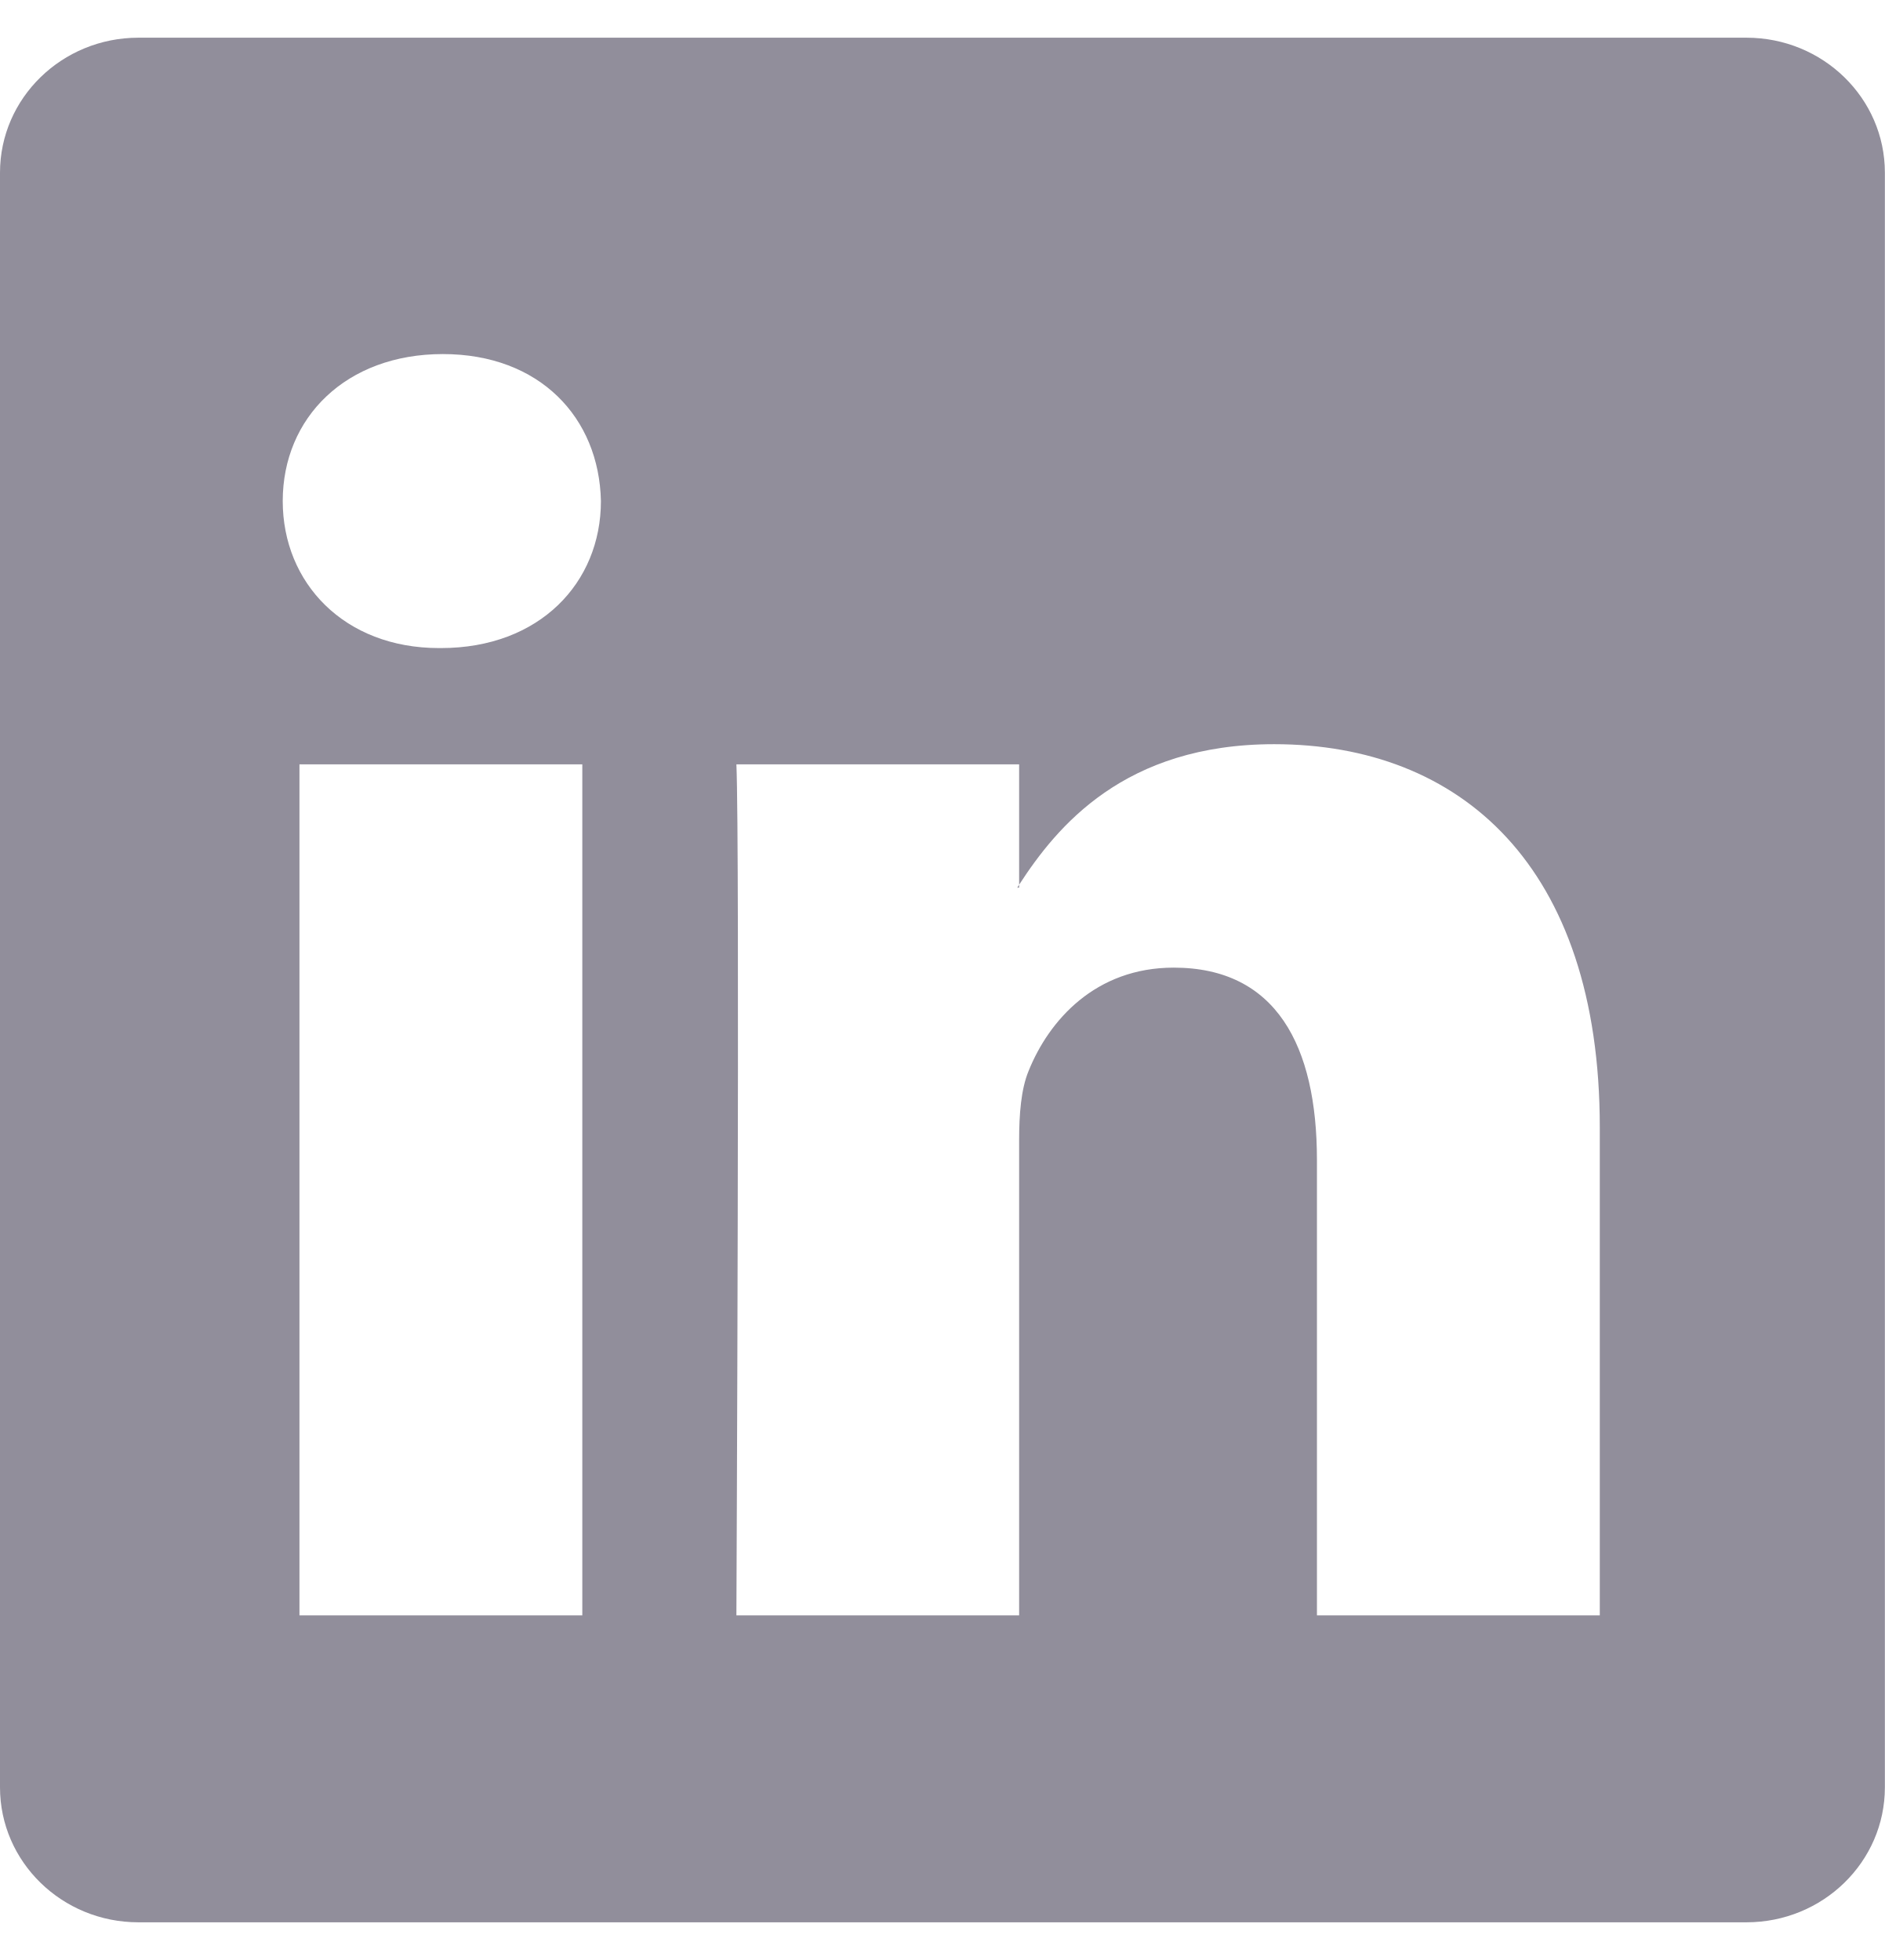
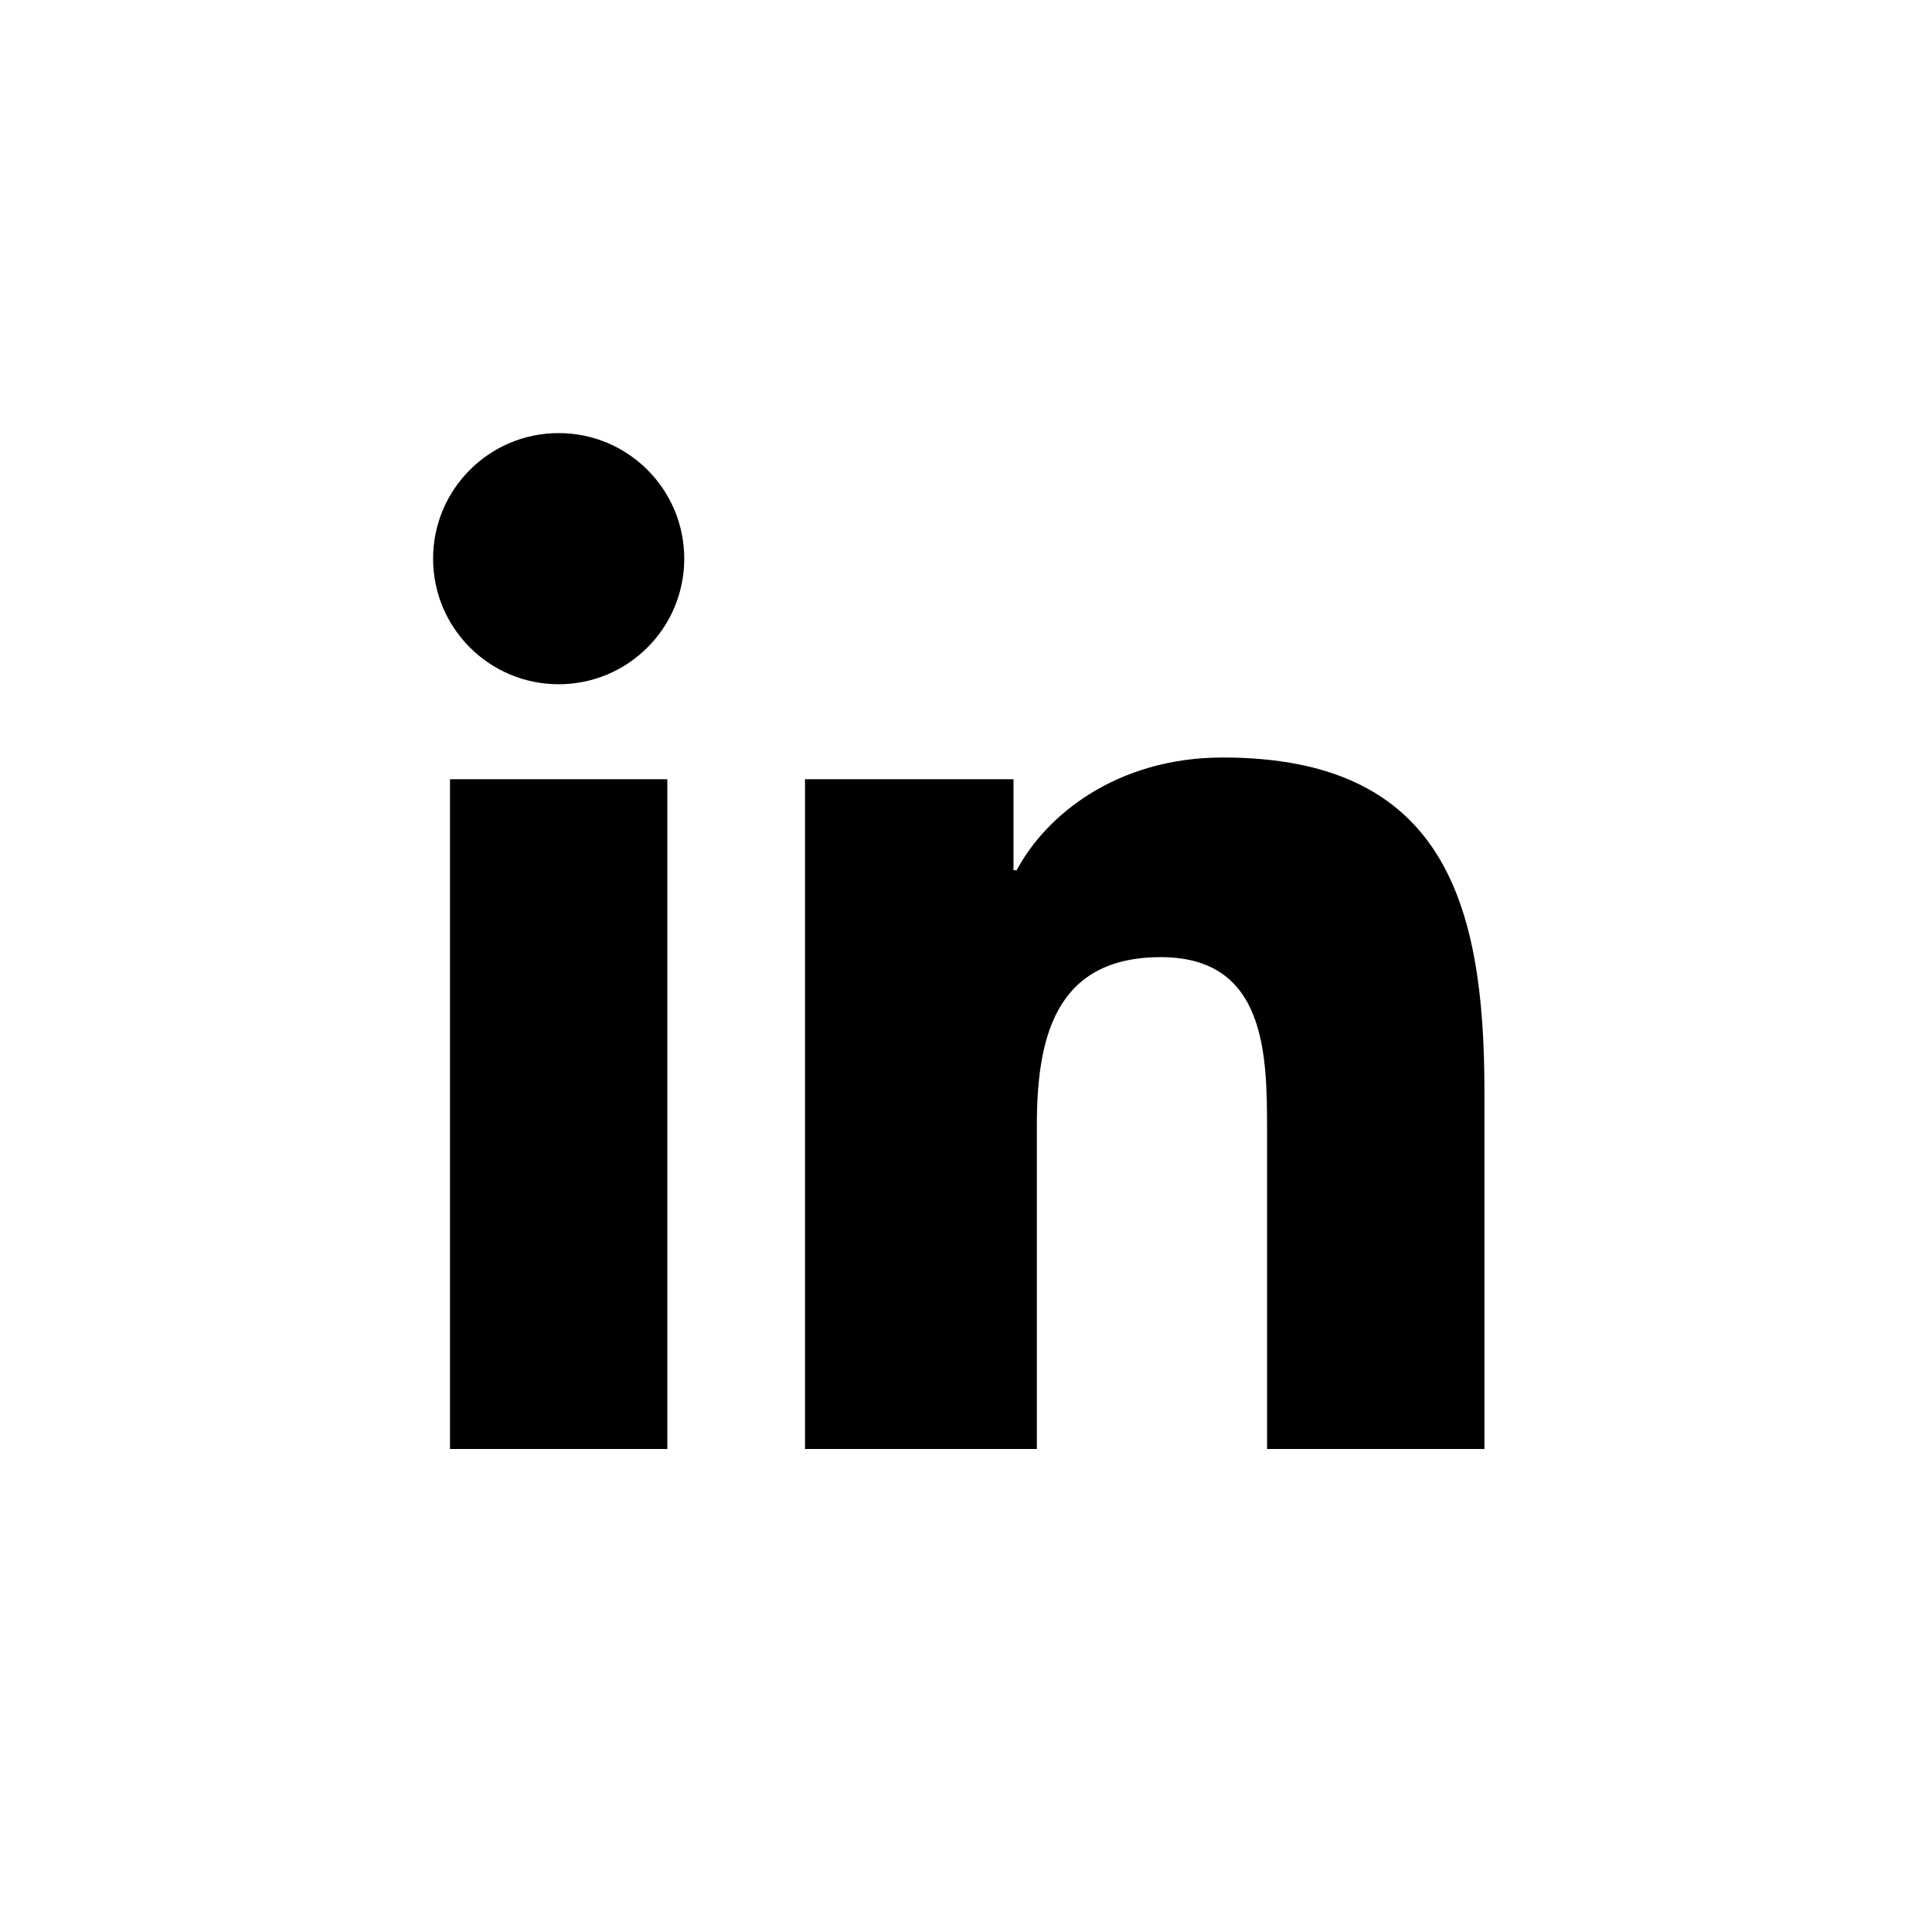
- <svg xmlns="http://www.w3.org/2000/svg" width="25" height="26" fill="none" class="bi bi-linkedin" viewBox="0 0 16 16">
-   <path d="M0 1.146C0 .513.526 0 1.175 0h13.65C15.474 0 16 .513 16 1.146v13.708c0 .633-.526 1.146-1.175 1.146H1.175C.526 16 0 15.487 0 14.854zm4.943 12.248V6.169H2.542v7.225zm-1.2-8.212c.837 0 1.358-.554 1.358-1.248-.015-.709-.52-1.248-1.342-1.248S2.4 3.226 2.4 3.934c0 .694.521 1.248 1.327 1.248zm4.908 8.212V9.359c0-.216.016-.432.08-.586.173-.431.568-.878 1.232-.878.869 0 1.216.662 1.216 1.634v3.865h2.401V9.25c0-2.22-1.184-3.252-2.764-3.252-1.274 0-1.845.7-2.165 1.193v.025h-.016l.016-.025V6.169h-2.4c.03.678 0 7.225 0 7.225z" fill="#918E9B" />
+ <svg xmlns="http://www.w3.org/2000/svg" viewBox="0 0 24 24">
+   <path fill="currentColor" d="M6.94 8.5a1.56 1.56 0 1 1 0-3.12a1.56 1.56 0 0 1 0 3.12m-1.35 1.18h2.7V18h-2.7zM10 9.68h2.59v1.13h.04c.36-.68 1.24-1.4 2.56-1.4c2.74 0 3.25 1.8 3.25 4.14V18h-2.7v-3.95c0-.95-.01-2.16-1.32-2.16c-1.33 0-1.54 1.03-1.54 2.1V18H10z" />
</svg>
